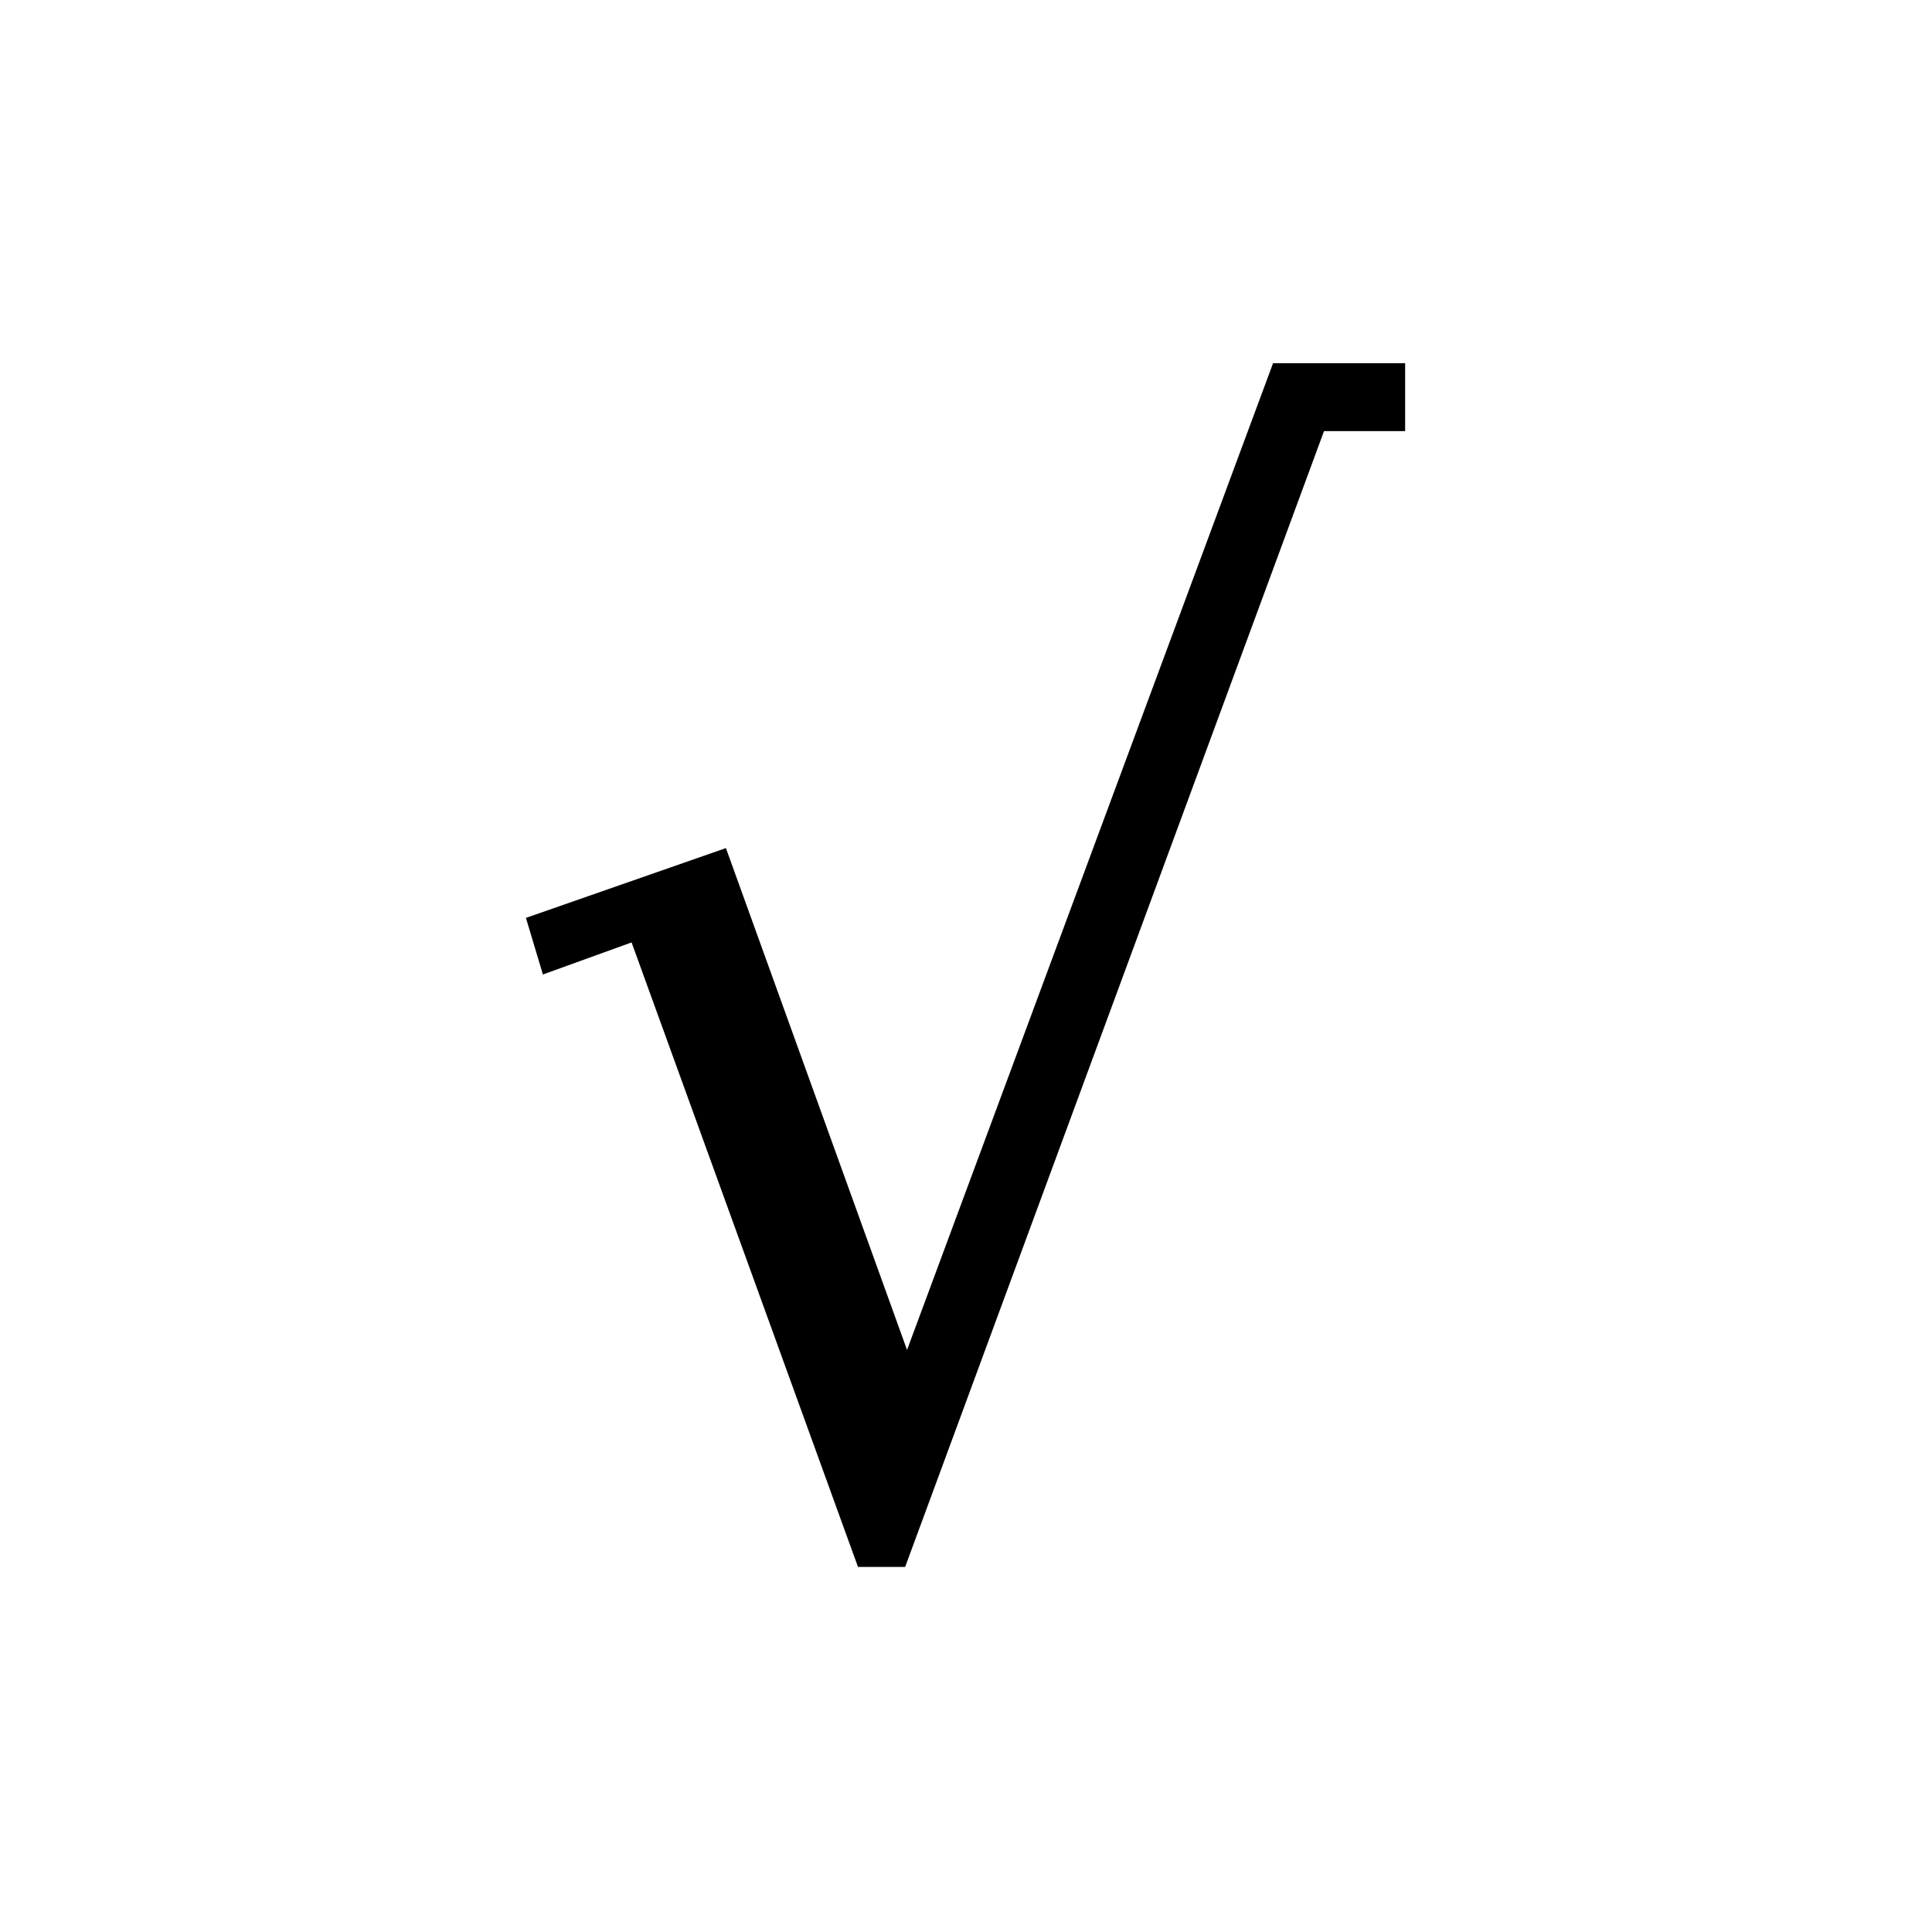
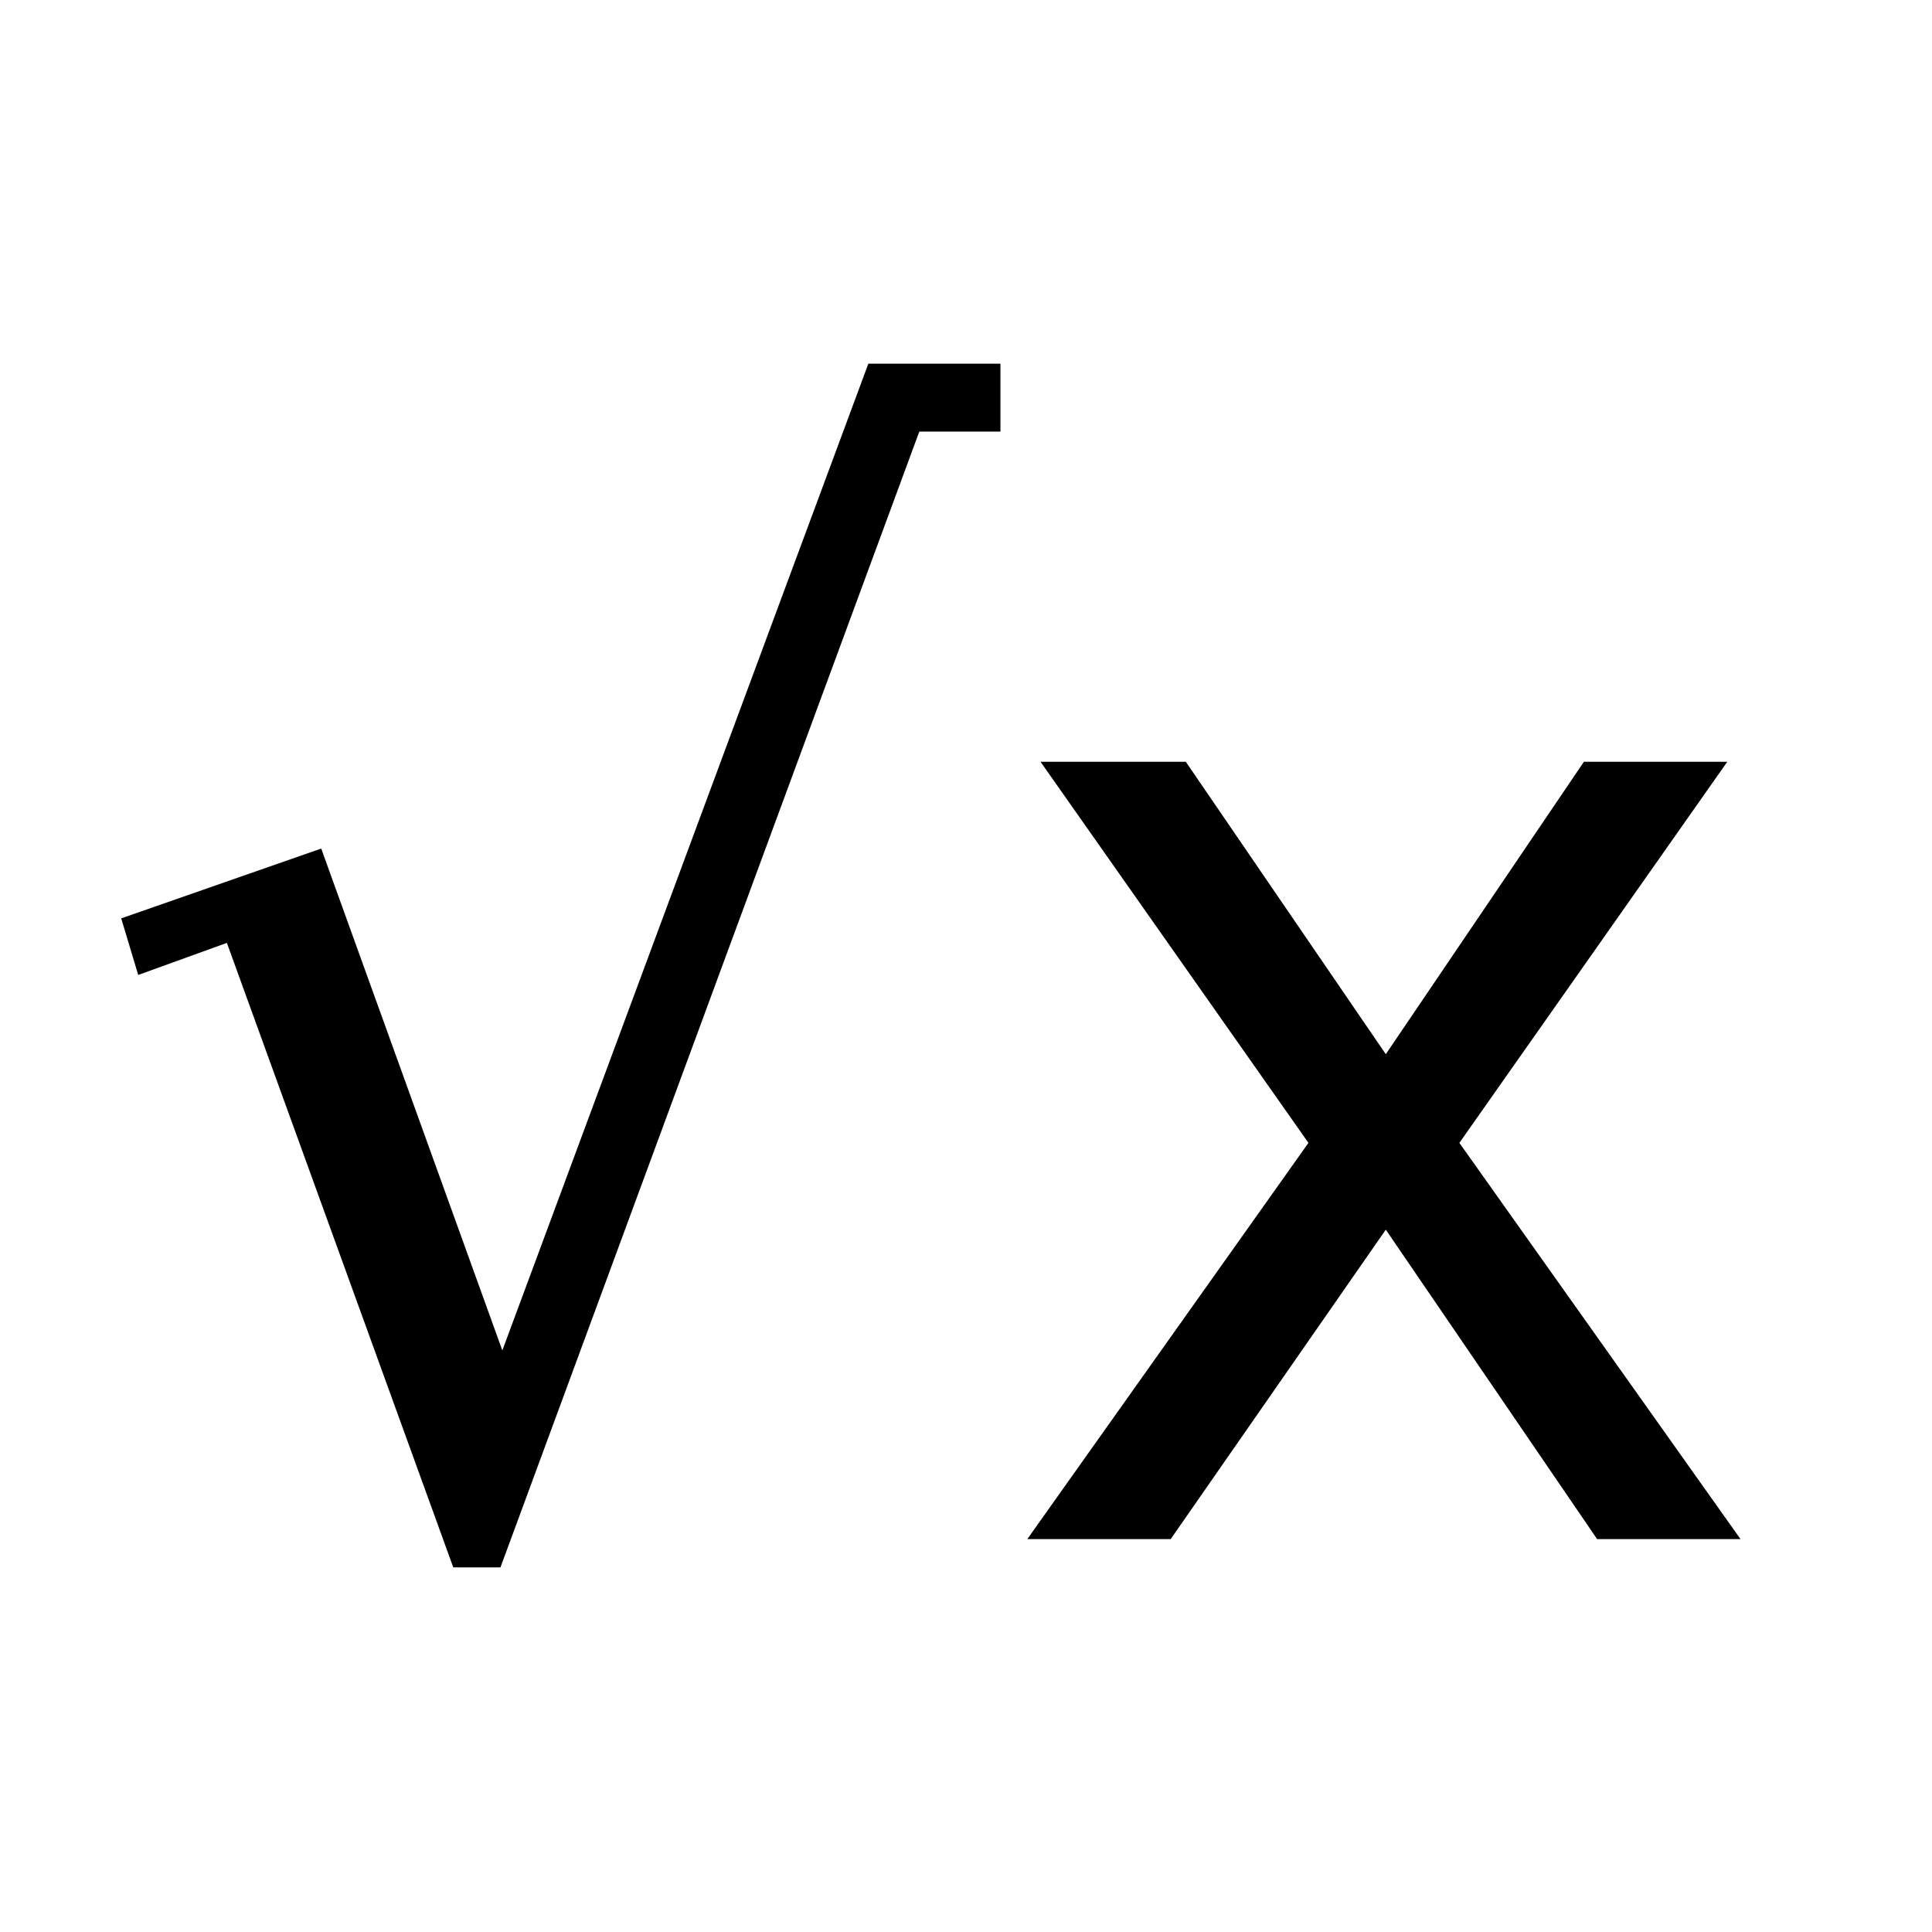
<svg xmlns="http://www.w3.org/2000/svg" width="16px" height="16px" id="svg2985" version="1.1">
  <defs id="defs2987" />
  <g id="layer1">
-     <text xml:space="preserve" style="font-size:6px;font-style:normal;font-variant:normal;font-weight:500;font-stretch:normal;line-height:125%;letter-spacing:0px;word-spacing:0px;fill:#000000;fill-opacity:1;stroke:none;font-family:Century Schoolbook L;-inkscape-font-specification:Century Schoolbook L Medium" x="3.998" y="12.746" id="text2993">
-       <tspan x="3.998" y="12.746" id="tspan2997" style="font-size:12px;font-style:normal;font-variant:normal;font-weight:normal;font-stretch:normal;font-family:Sans;-inkscape-font-specification:Sans">√</tspan>
+     <text xml:space="preserve" style="font-size:6px;font-style:normal;font-variant:normal;font-weight:500;font-stretch:normal;line-height:125%;letter-spacing:0px;word-spacing:0px;fill:#000000;fill-opacity:1;stroke:none;font-family:Century Schoolbook L;-inkscape-font-specification:Century Schoolbook L Medium" x="0.646" y="12.746" id="text2993">
+       <tspan x="0.646" y="12.746" id="tspan2997" style="font-size:12px;font-style:normal;font-variant:normal;font-weight:normal;font-stretch:normal;font-family:Sans;-inkscape-font-specification:Sans">√x</tspan>
    </text>
  </g>
</svg>
